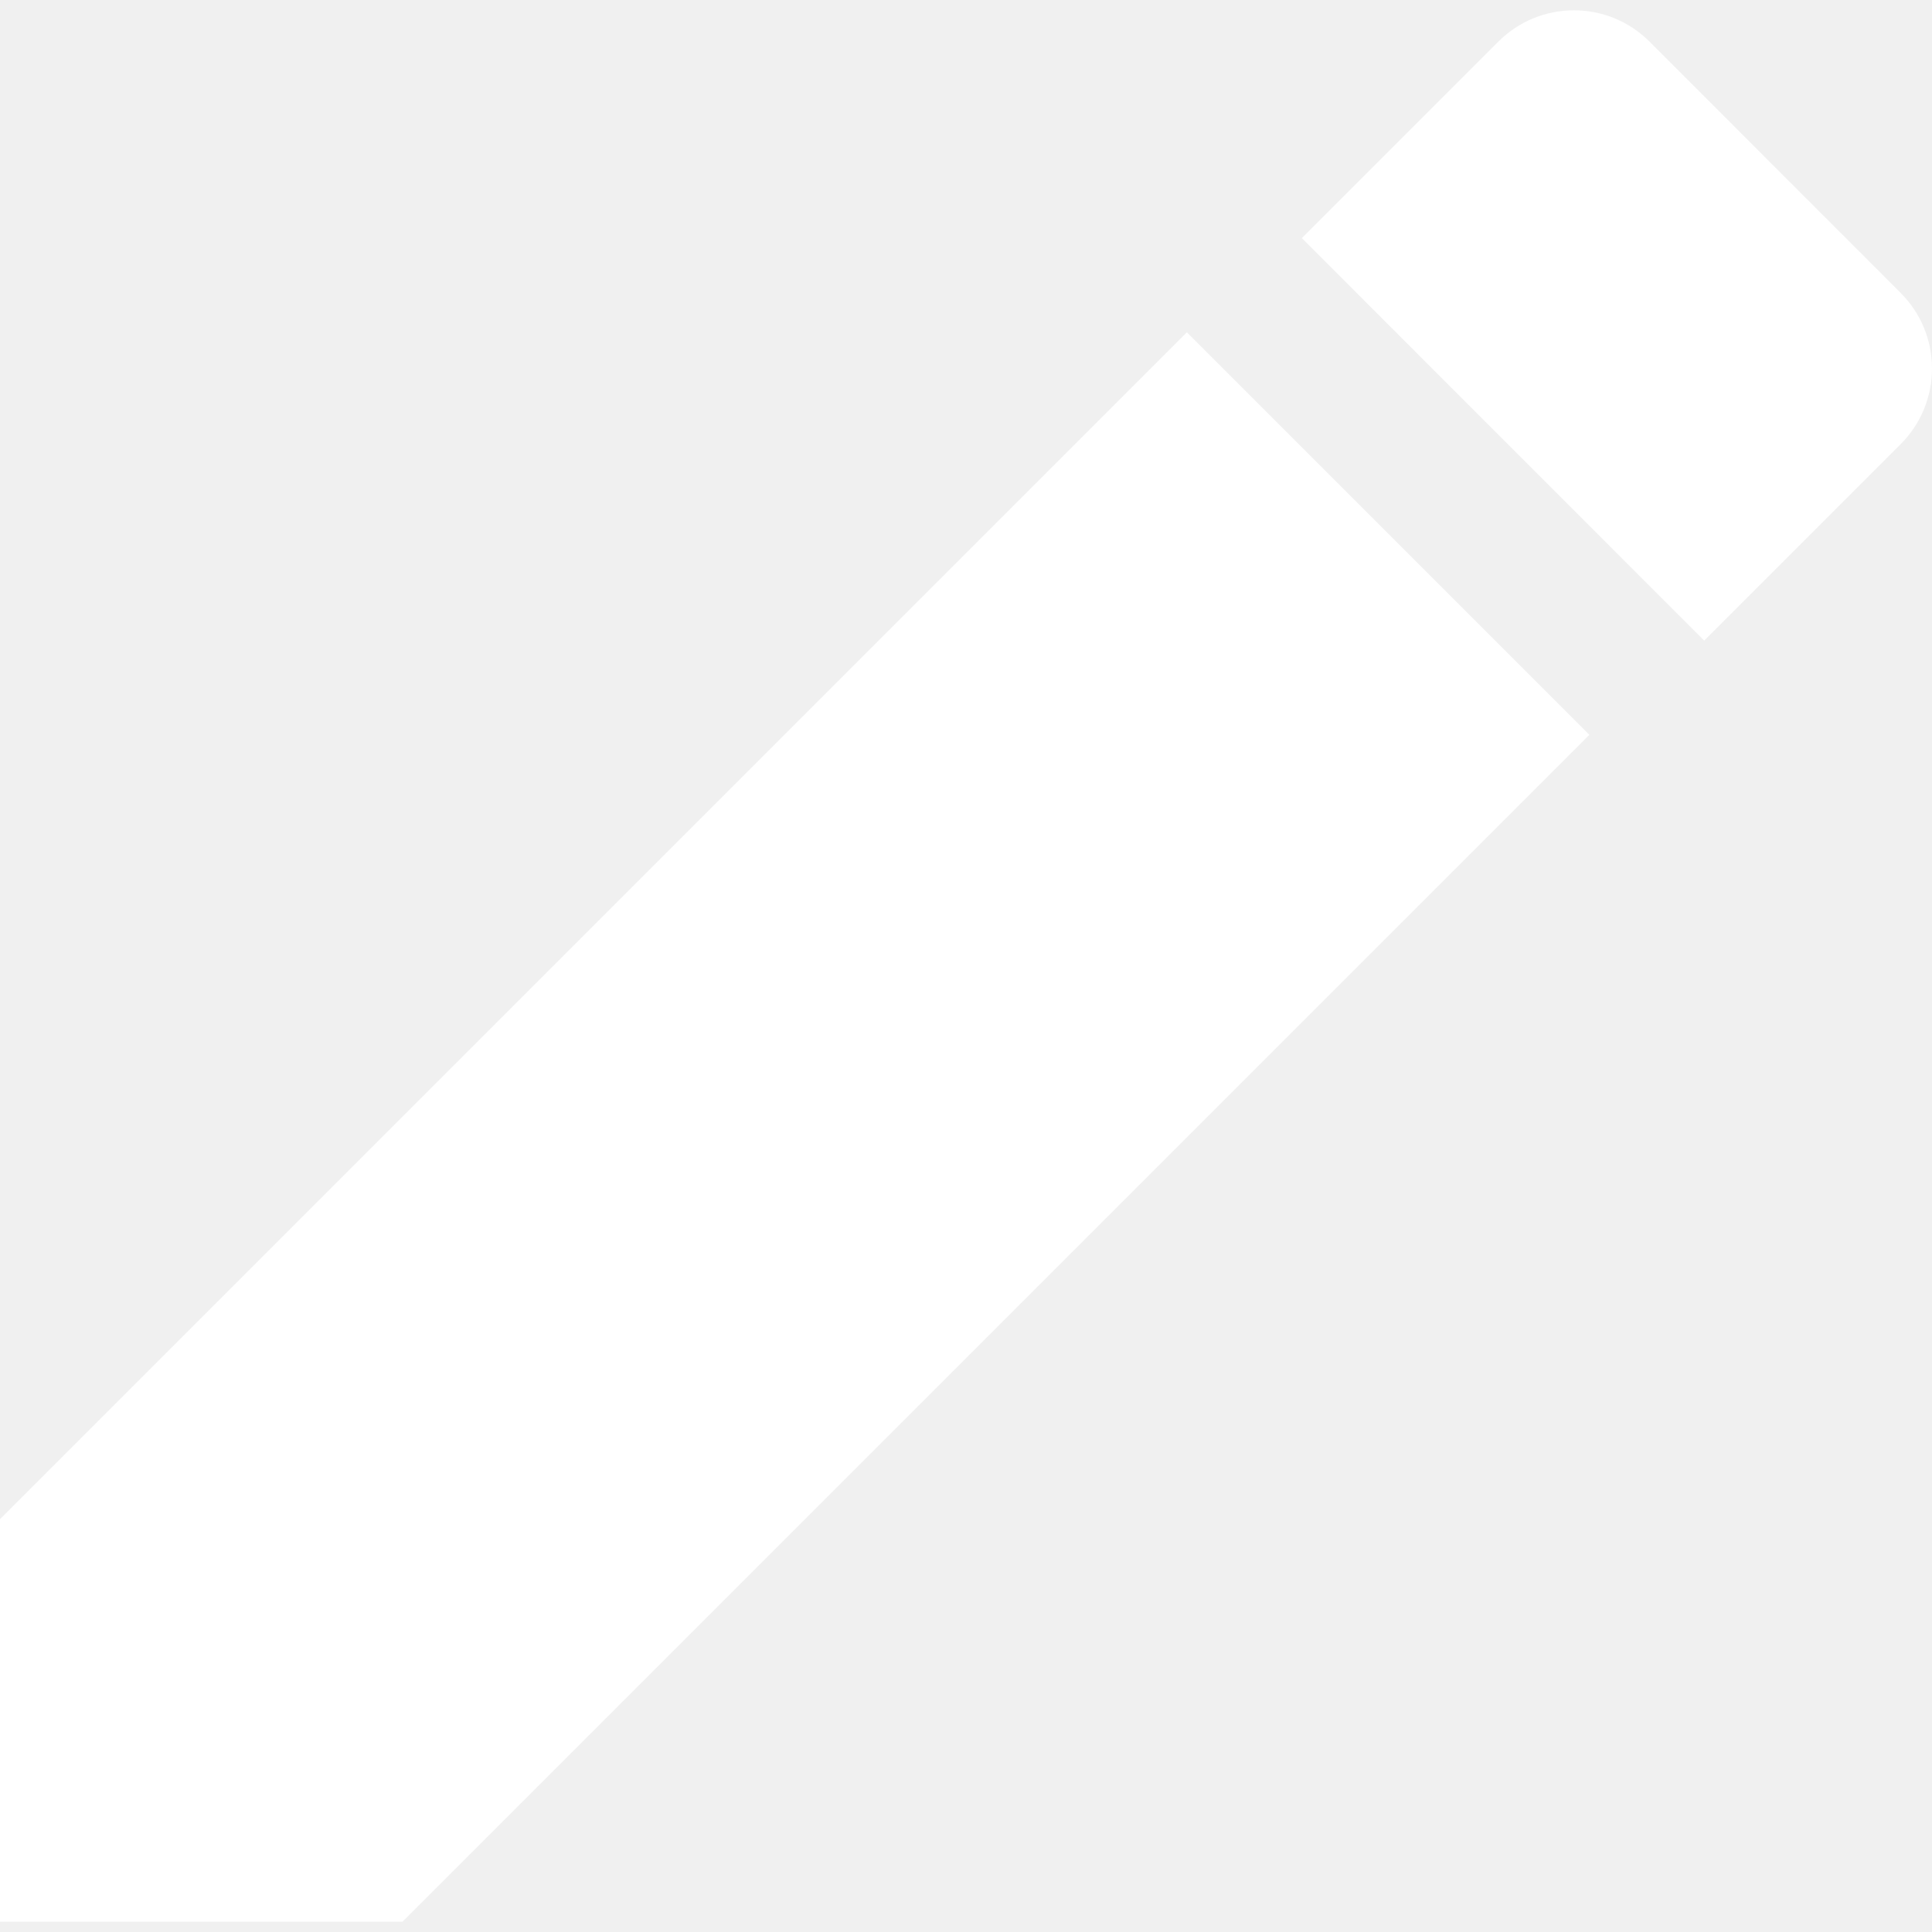
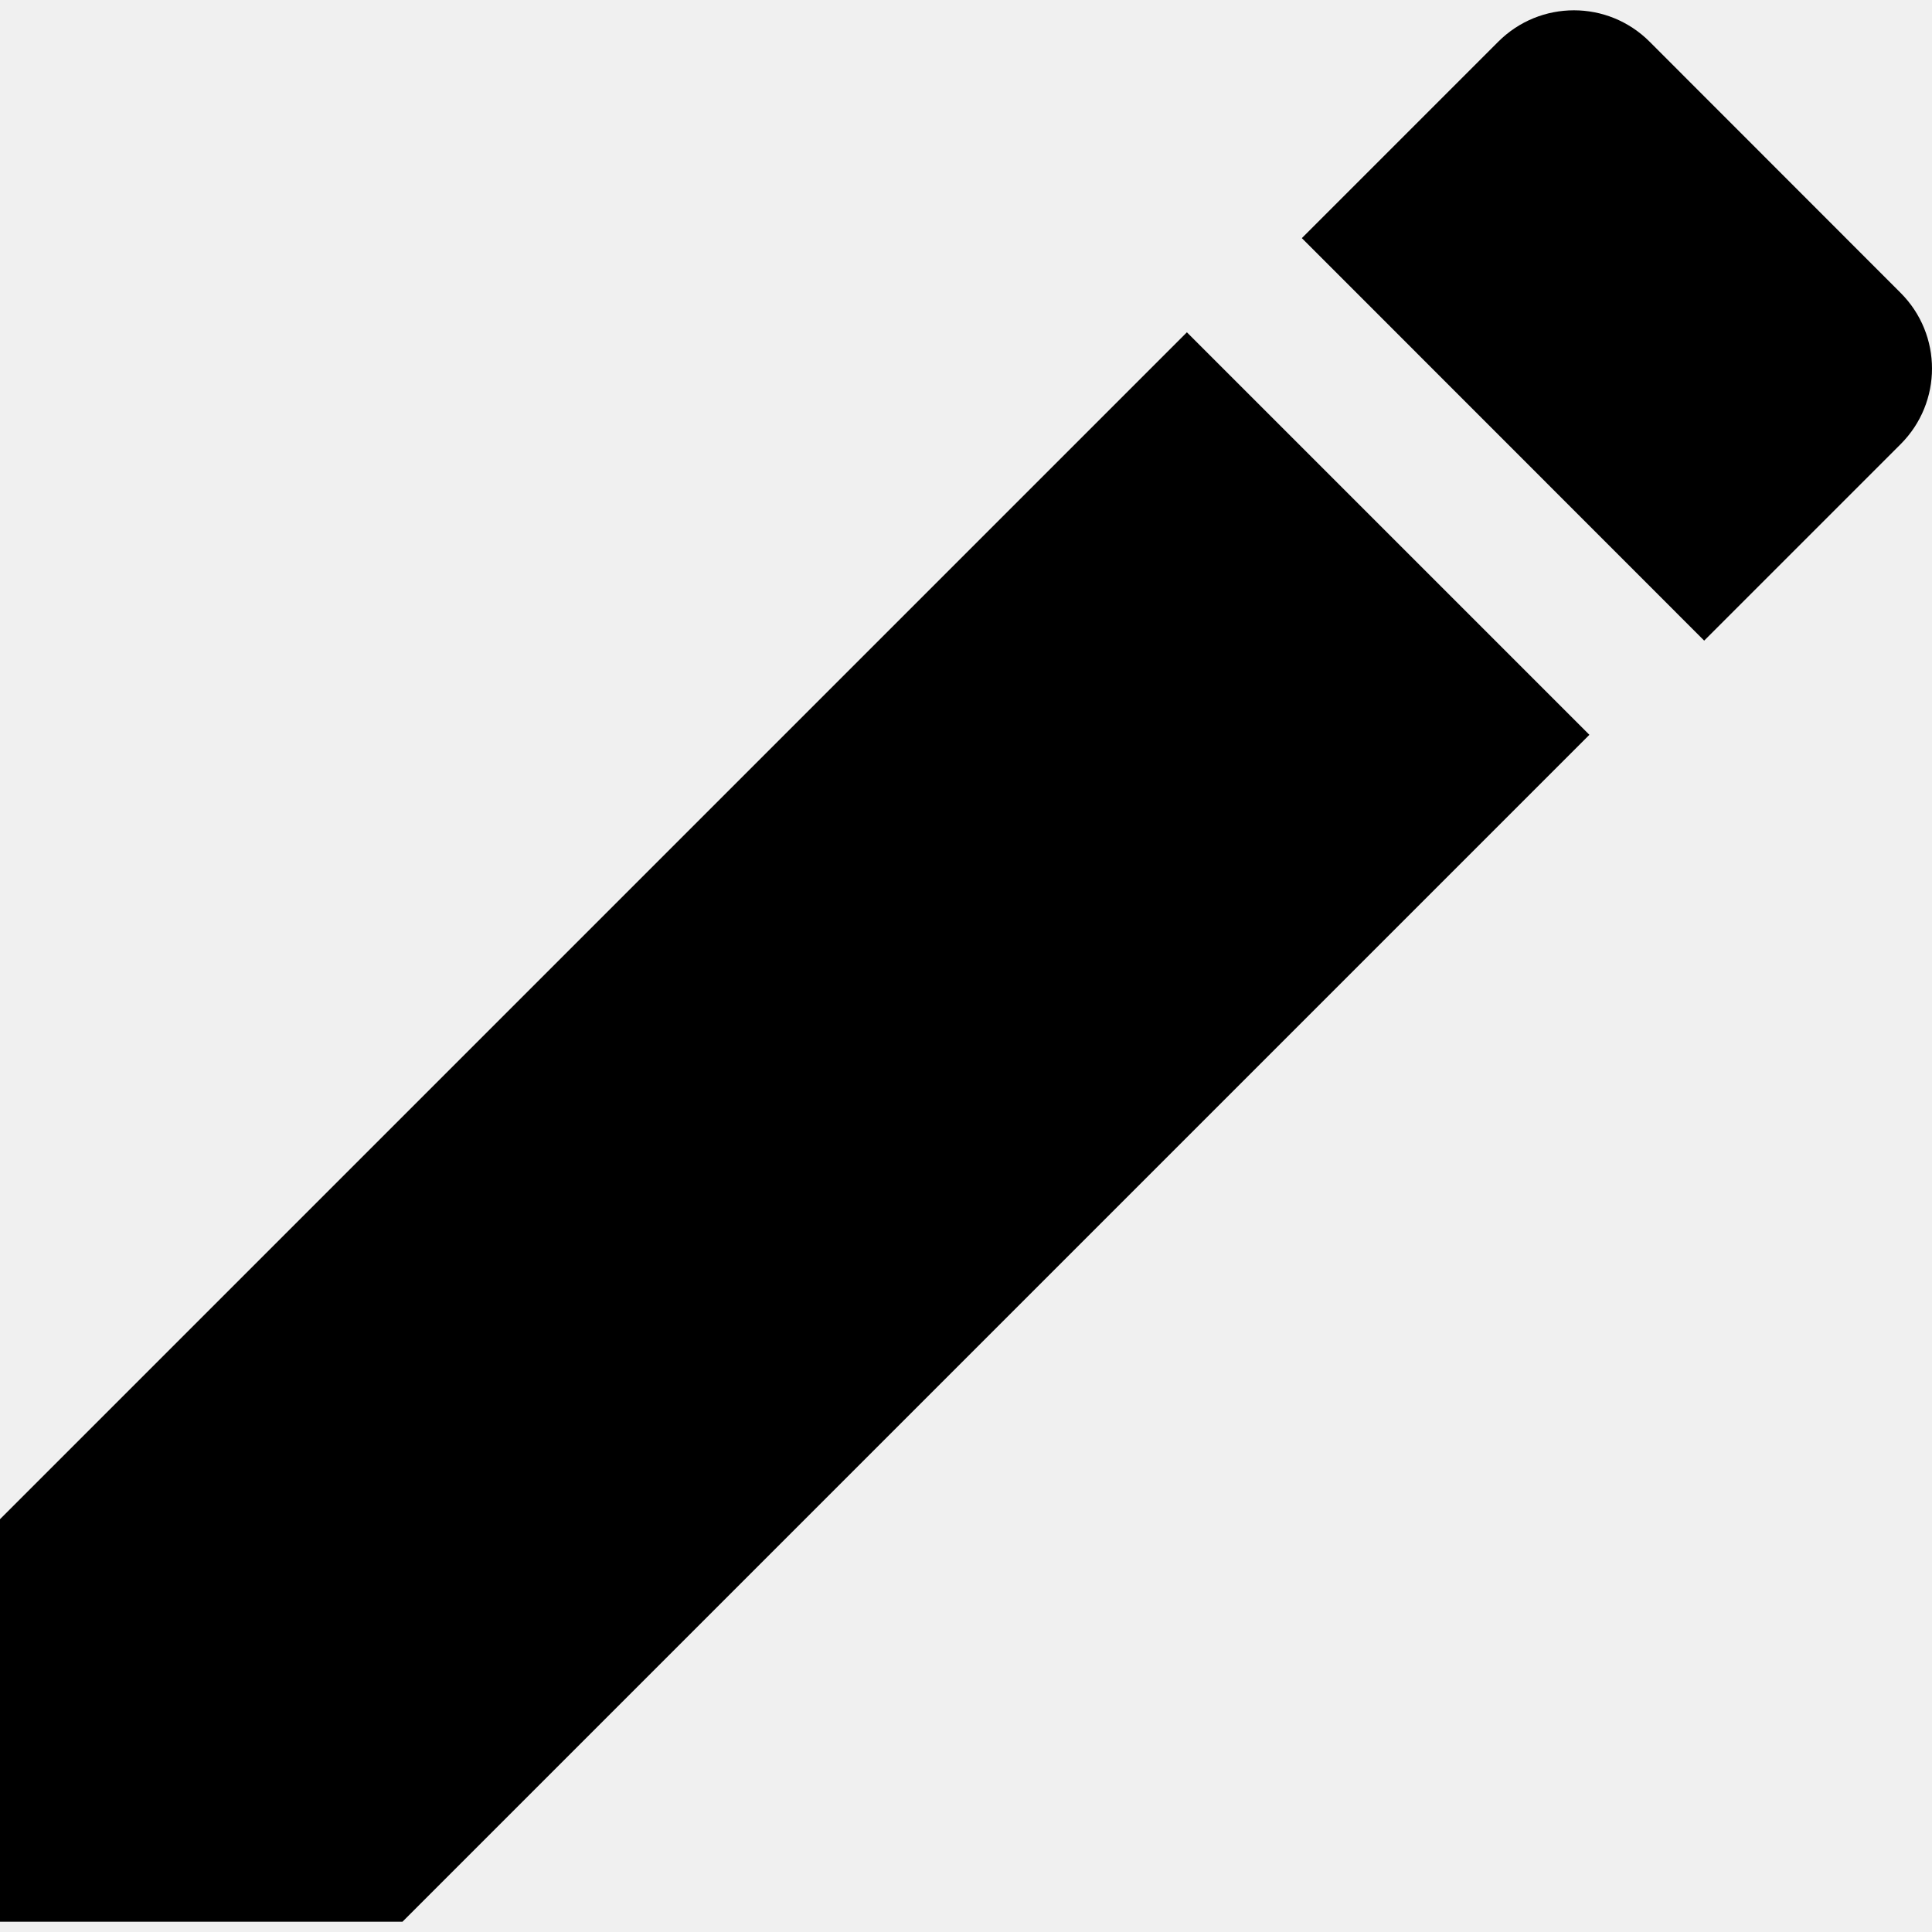
<svg xmlns="http://www.w3.org/2000/svg" width="12" height="12" viewBox="0 0 12 12" fill="none">
-   <path d="M0 9.436V11.936H2.5L9.872 4.564L7.372 2.064L0 9.436Z" fill="white" />
-   <path d="M11.805 1.819L10.246 0.259C9.986 -0.001 9.566 -0.001 9.306 0.259L8.086 1.479L10.585 3.979L11.805 2.759C12.065 2.499 12.065 2.079 11.805 1.819Z" fill="white" />
+   <path d="M0 9.436V11.936H2.5L9.872 4.564L7.372 2.064L0 9.436Z" fill="currentColor" />
+   <path d="M11.805 1.819L10.246 0.259C9.986 -0.001 9.566 -0.001 9.306 0.259L8.086 1.479L10.585 3.979L11.805 2.759C12.065 2.499 12.065 2.079 11.805 1.819Z" fill="currentColor" />
</svg>
